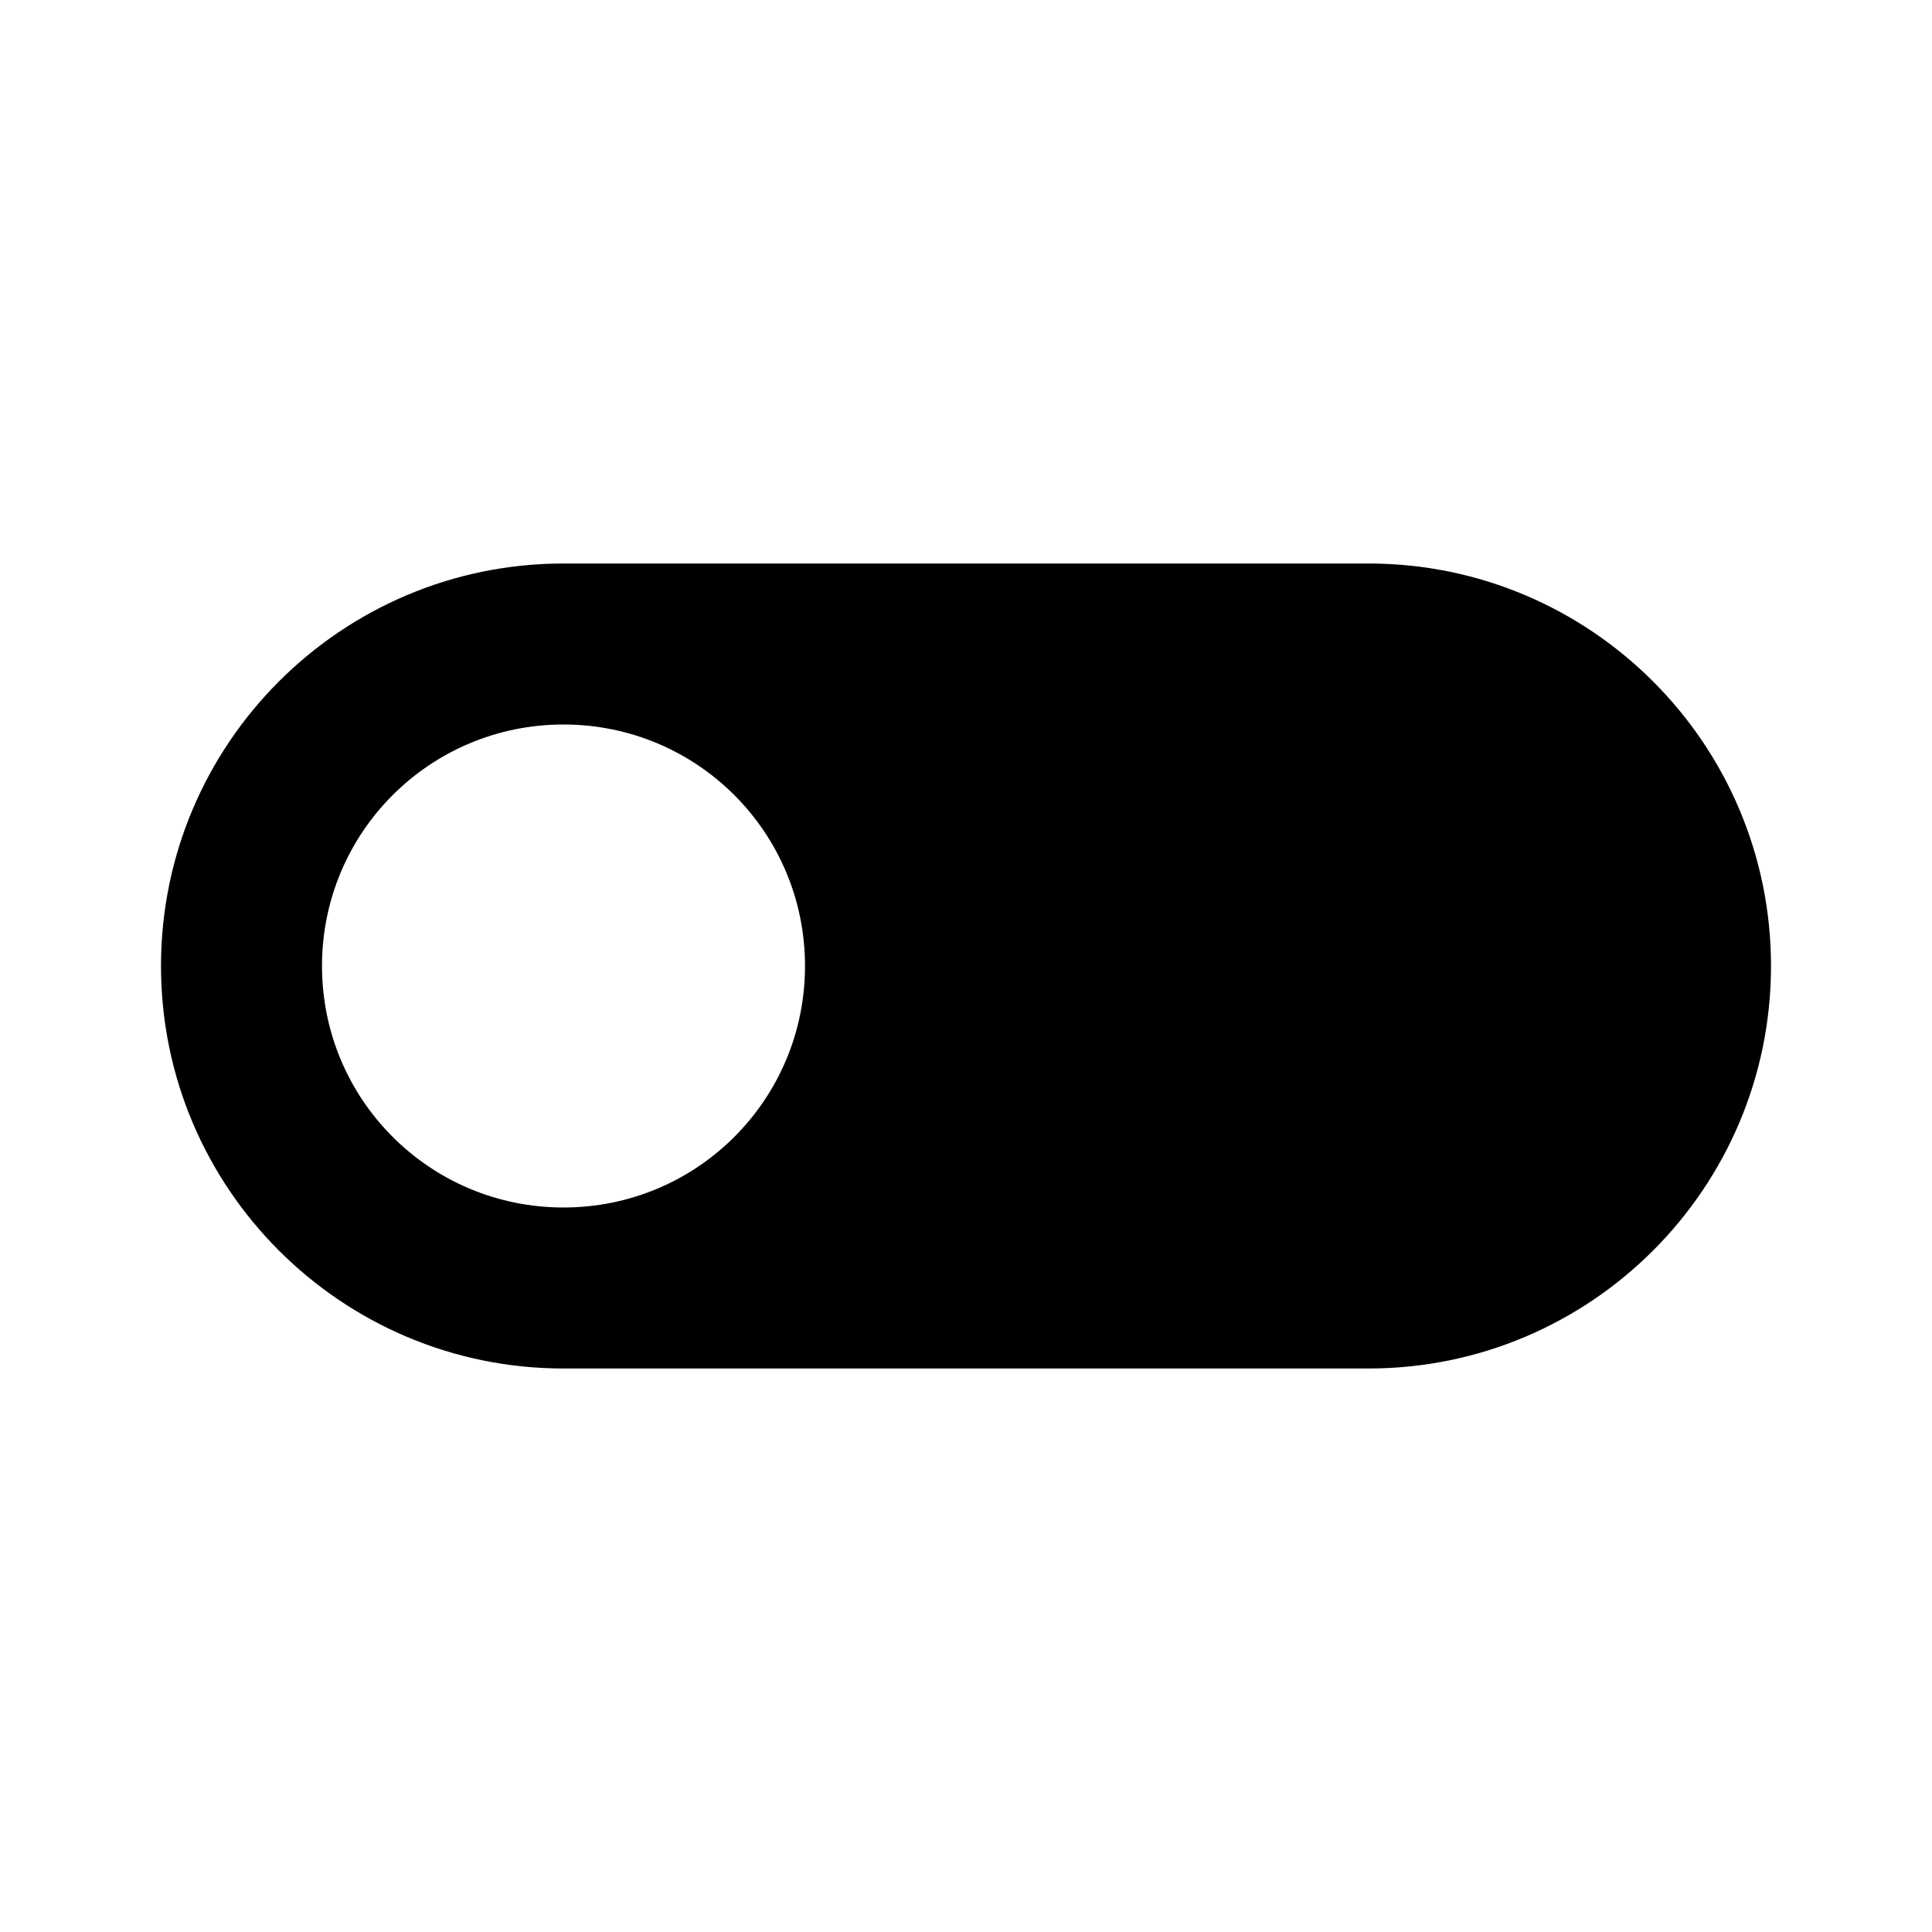
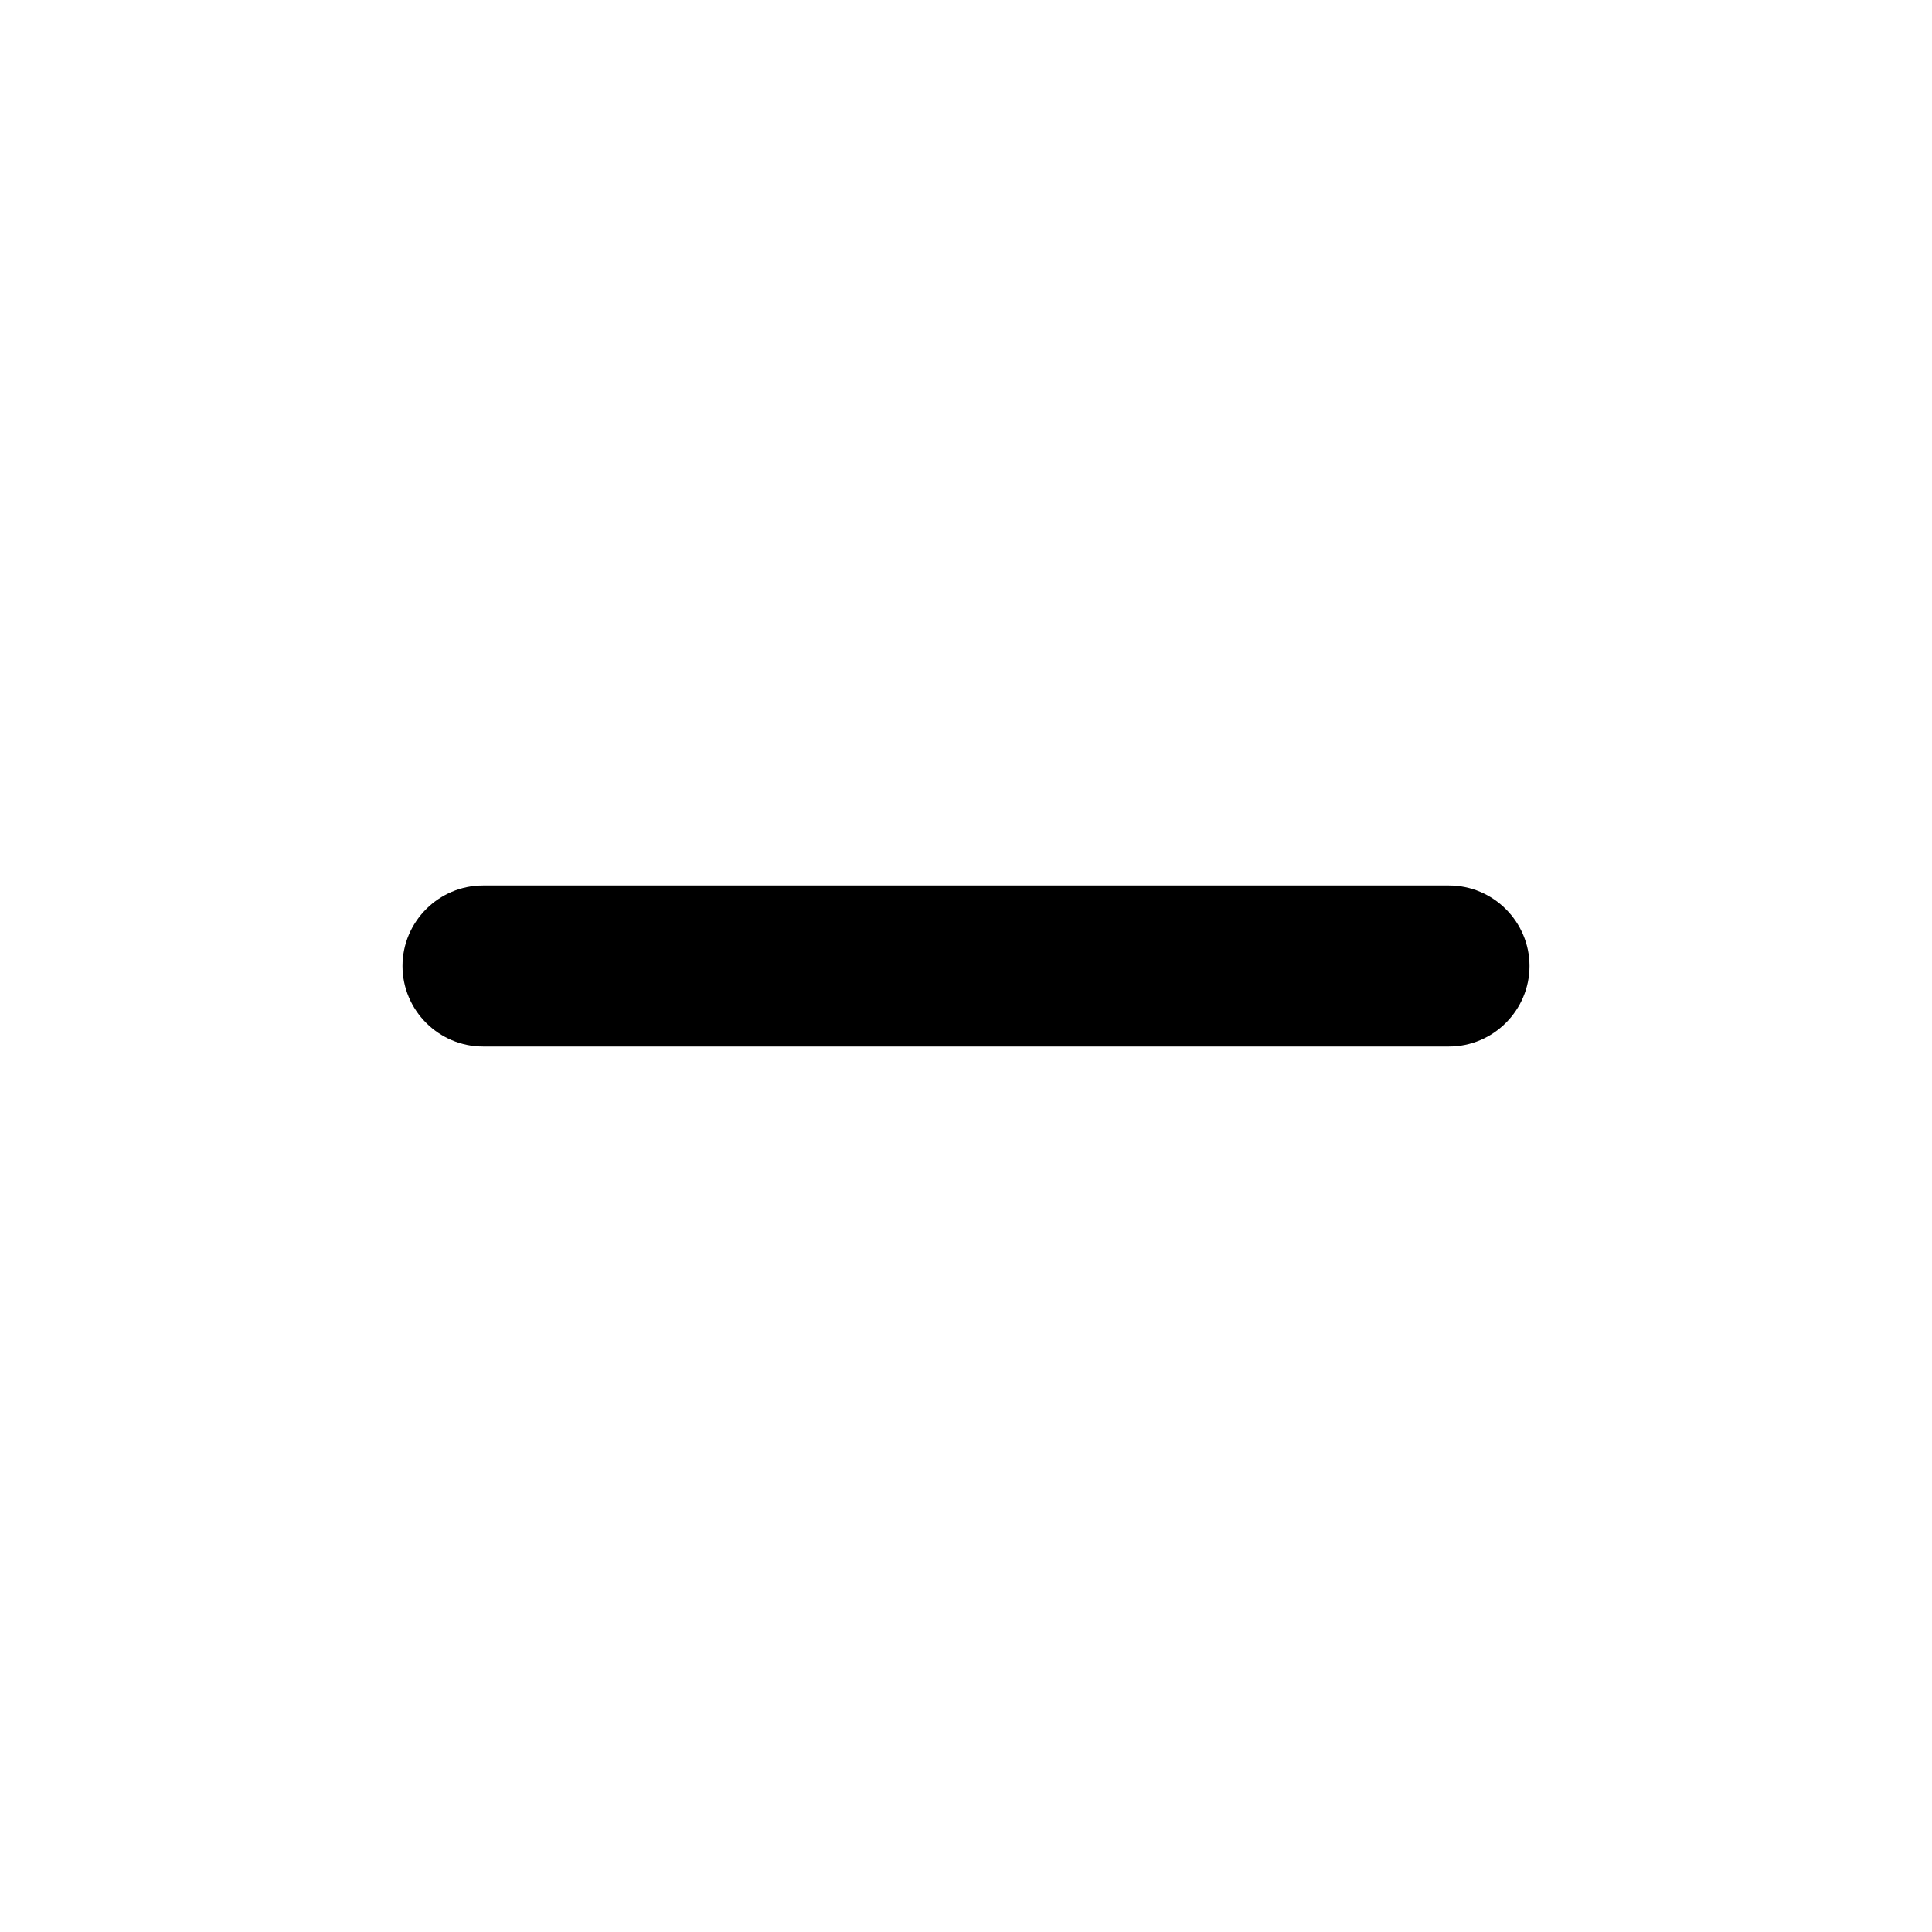
<svg xmlns="http://www.w3.org/2000/svg" width="24" height="24" viewBox="0 0 24 24">
  <path fill="none" d="M0 0h24v24H0V0z" />
-   <path d="M17 7H7c-2.76 0-5 2.24-5 5s2.24 5 5 5h10c2.76 0 5-2.24 5-5s-2.24-5-5-5zM7 15c-1.66 0-3-1.34-3-3s1.34-3 3-3 3 1.34 3 3-1.34 3-3 3z" />
+   <path d="M18 13H6c-.55 0-1-.45-1-1s.45-1 1-1h12c.55 0 1 .45 1 1s-.45 1-1 1z" />
</svg>
